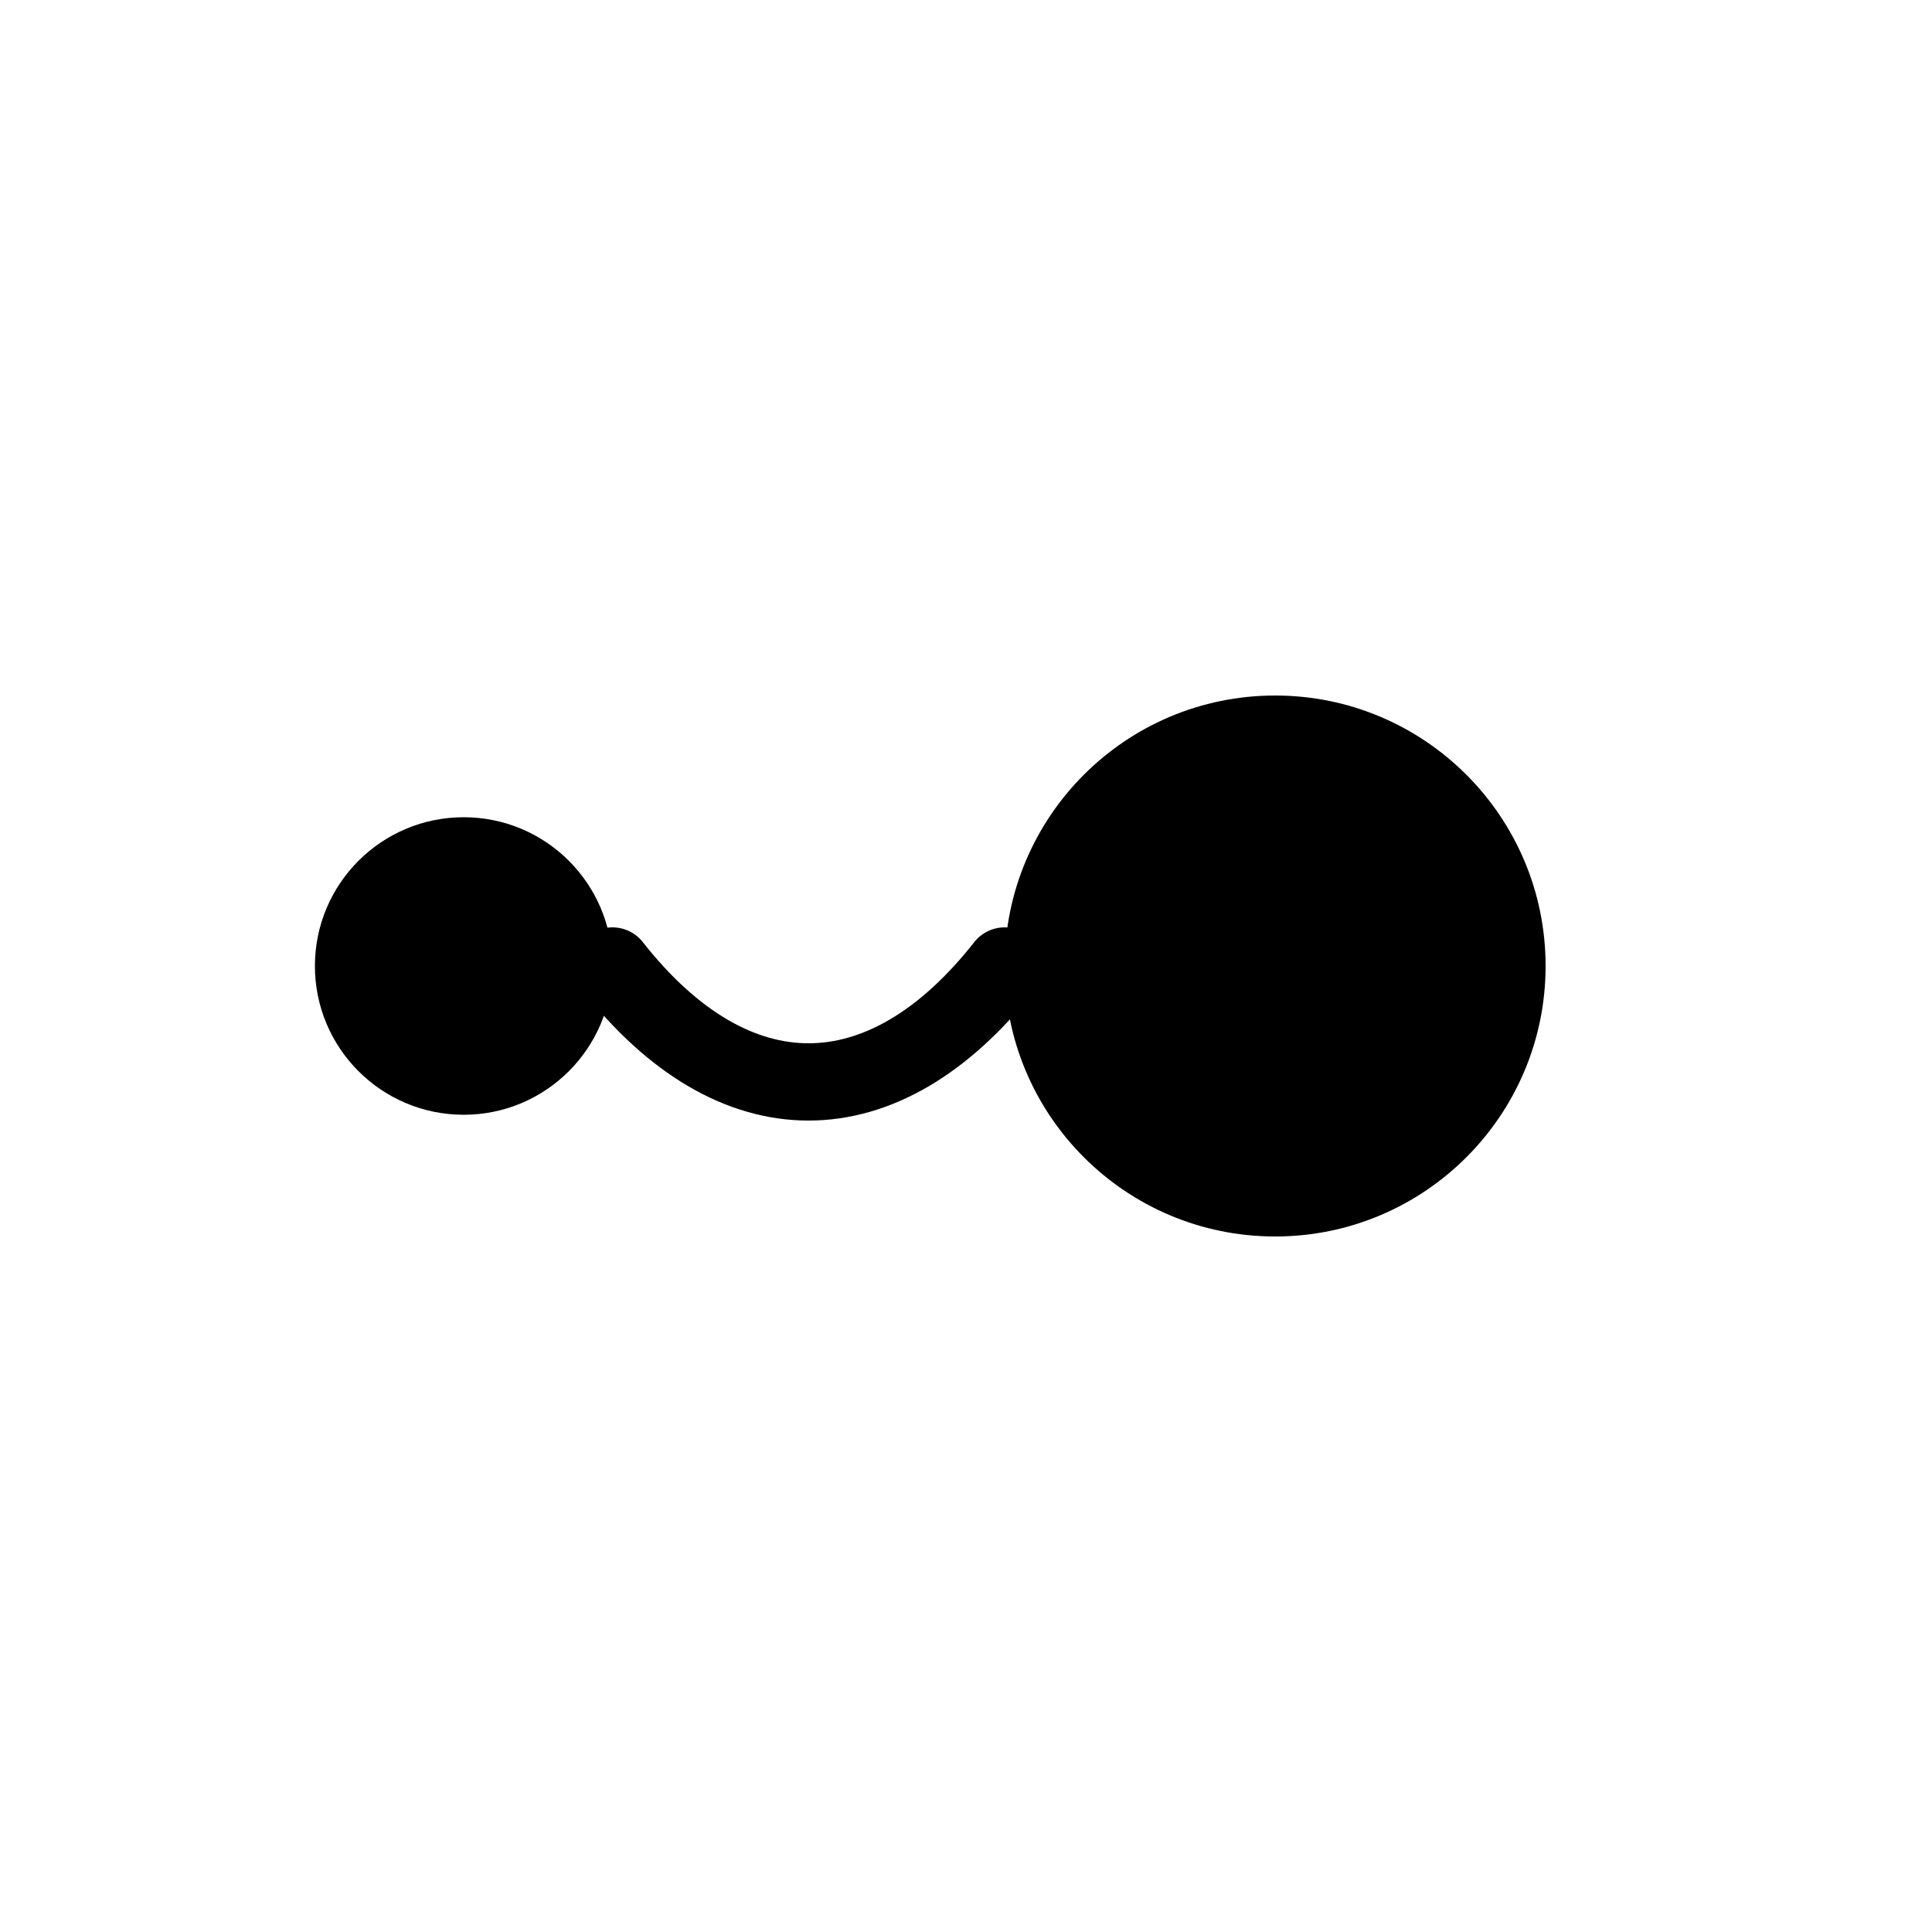
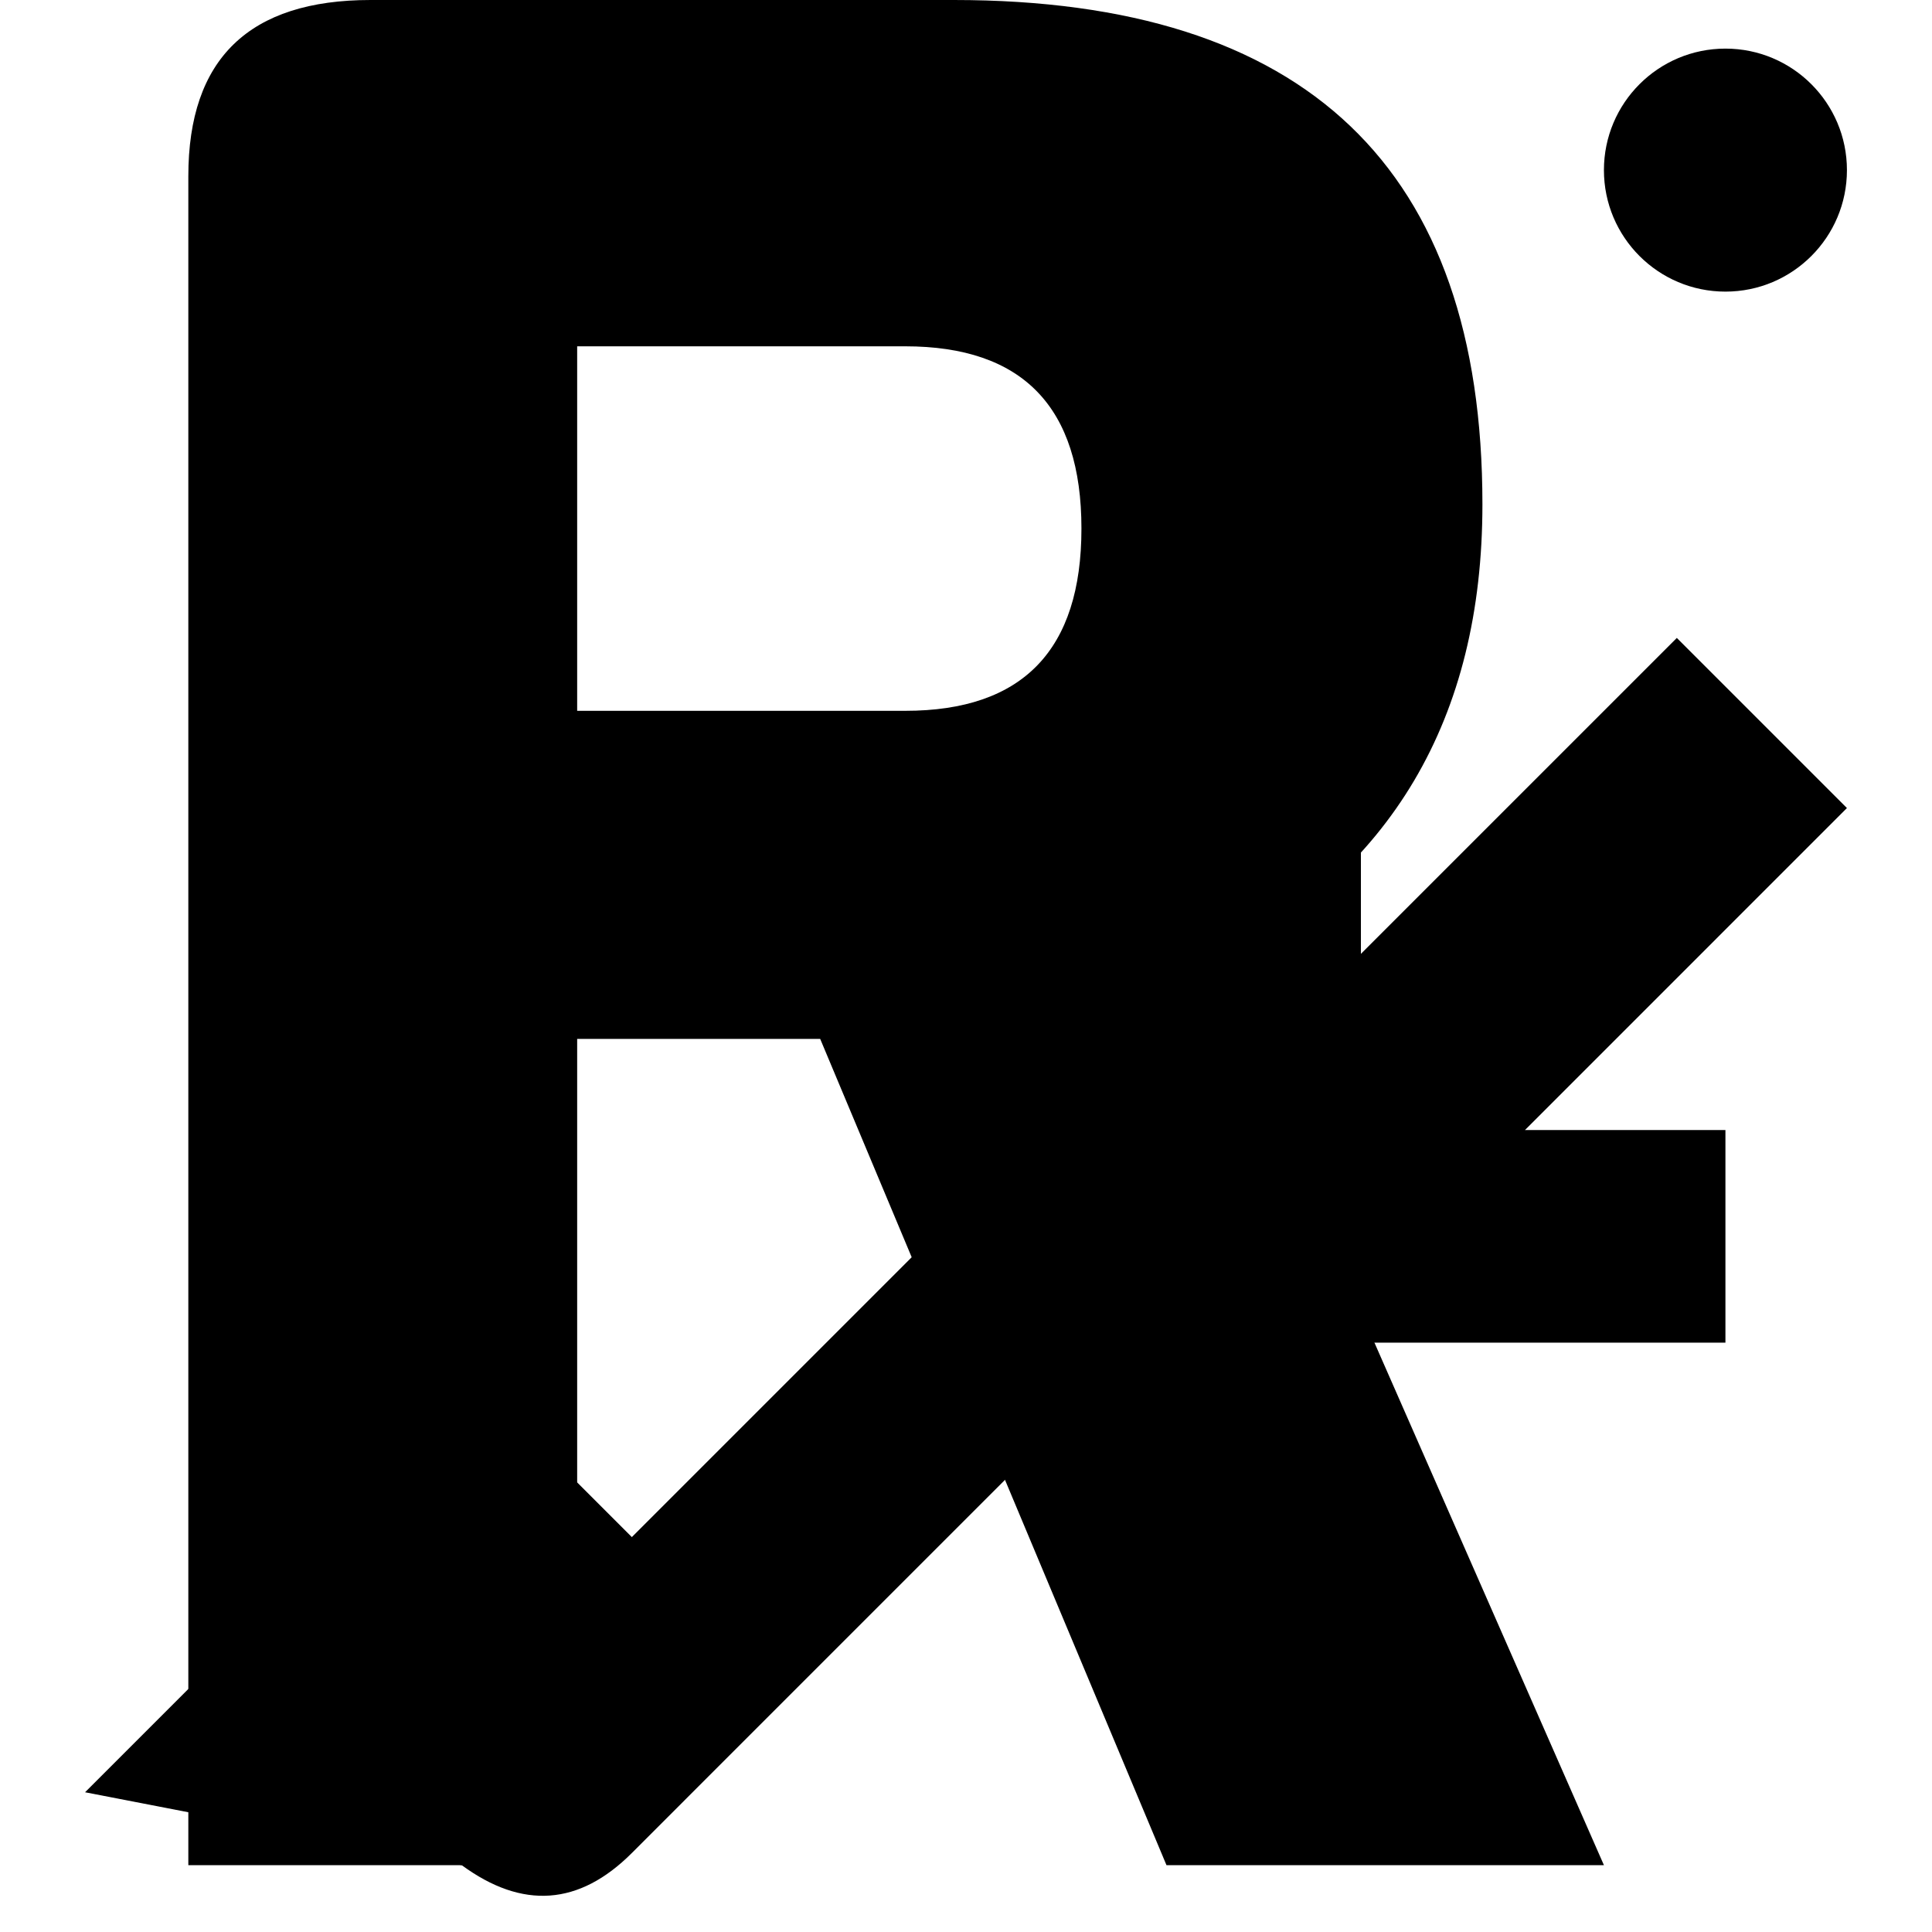
<svg xmlns="http://www.w3.org/2000/svg" viewBox="0 0 100.0 100.0" width="100.0" height="100.0" role="img" aria-label="Relio">
-   <g fill="none" fill-rule="evenodd">
-     <circle cx="66.0" cy="50.0" r="14.0" fill="#000000" />
-     <circle cx="24.0" cy="50.0" r="7.7" fill="#000000" />
-     <path d="M 31.7,50.0 C 37.993,58.0 45.707,58.0 52.0,50.0" stroke="#000000" stroke-width="4.0" stroke-linecap="round" />
+   <g fill-rule="evenodd">
+     <path id="glyph" d="M9.748 96.541L9.748 9.119Q9.748 0.0 19.182 0.0L49.371 0.0Q76.73 0.0 76.73 26.101Q76.73 42.767 62.579 50.0L83.019 96.541L60.377 96.541L42.453 53.774L29.874 53.774L29.874 96.541ZM29.874 17.925L29.874 36.792L46.855 36.792Q55.975 36.792 55.975 27.358Q55.975 17.925 46.855 17.925Z" fill="#000000" />
+     <path id="zigzag-accent" d="M4.403 92.767L25.157 72.013L32.704 79.56L51.572 60.692L59.748 68.868L32.704 95.912Q28.616 100.0 23.899 96.541Z" fill="#000000" />
+     <path id="zigzag-secondary" d="M48.428 61.006L70.44 38.679L70.44 49.371L86.792 33.019L95.597 41.824L78.931 58.491L89.308 58.491L89.308 69.497L48.428 69.497Z" fill="#000000" />
+     <circle id="dot" cx="89.308" cy="8.805" r="6.289" fill="#000000" />
  </g>
</svg>
